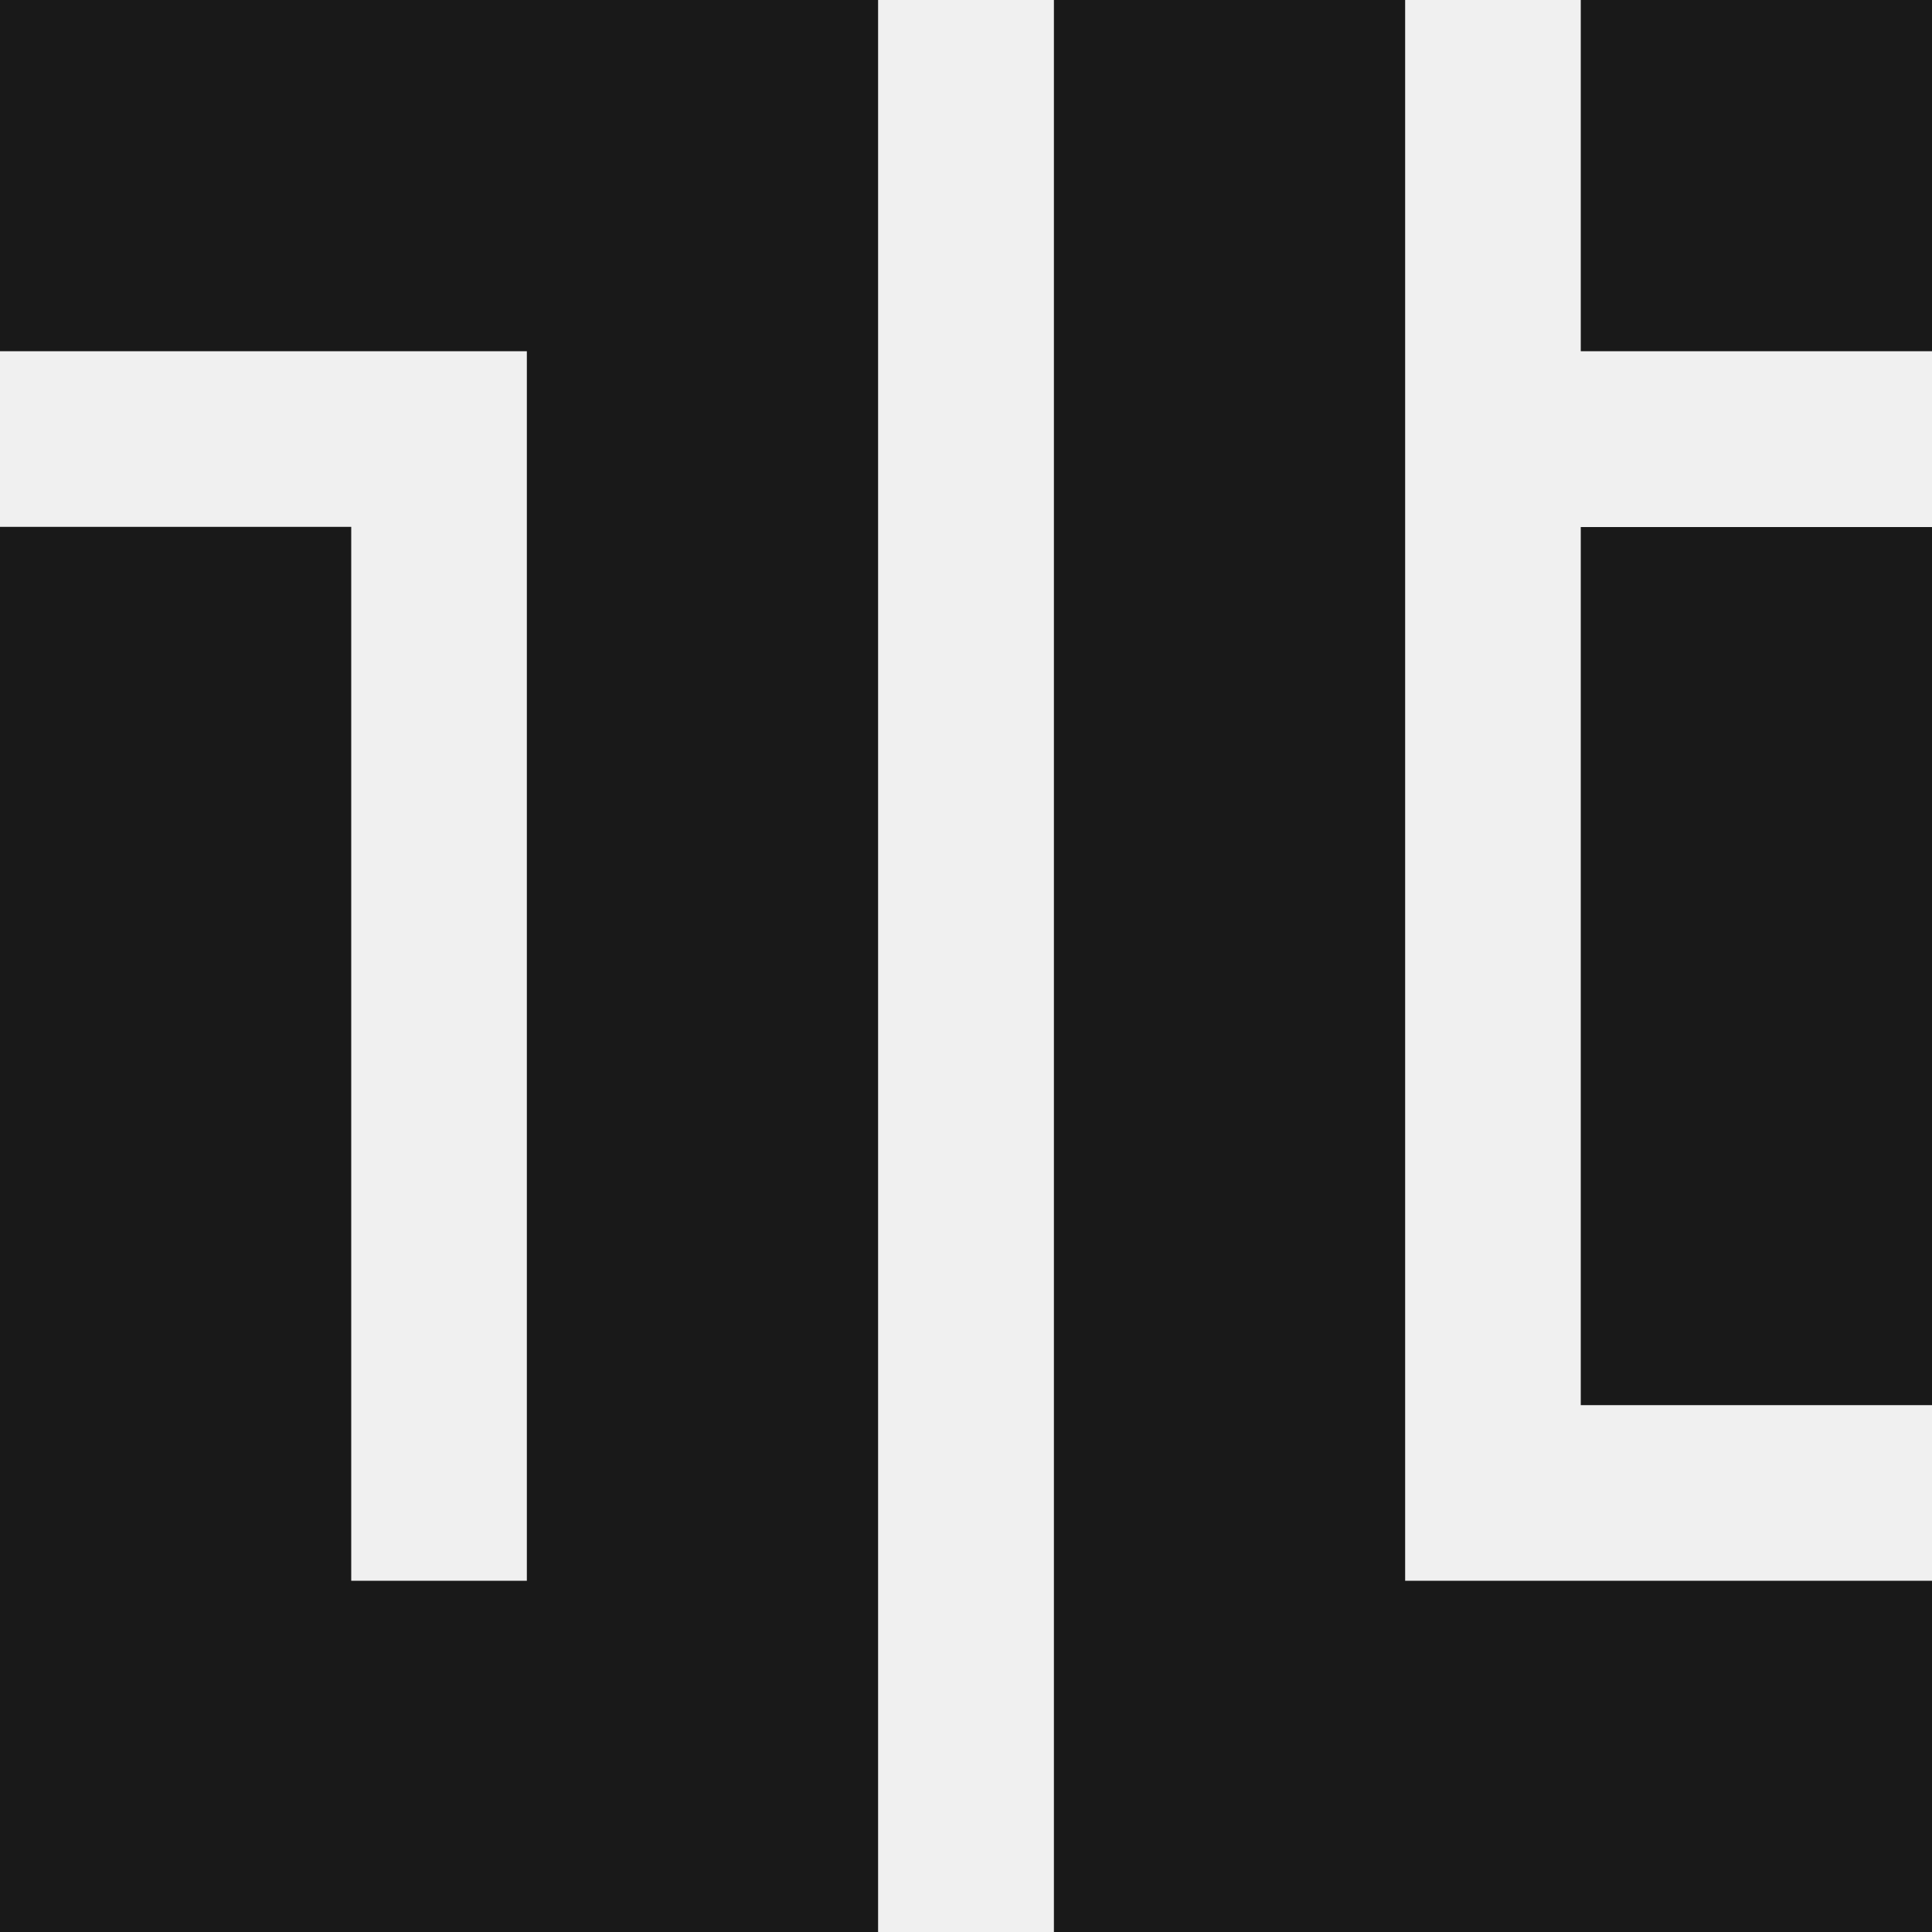
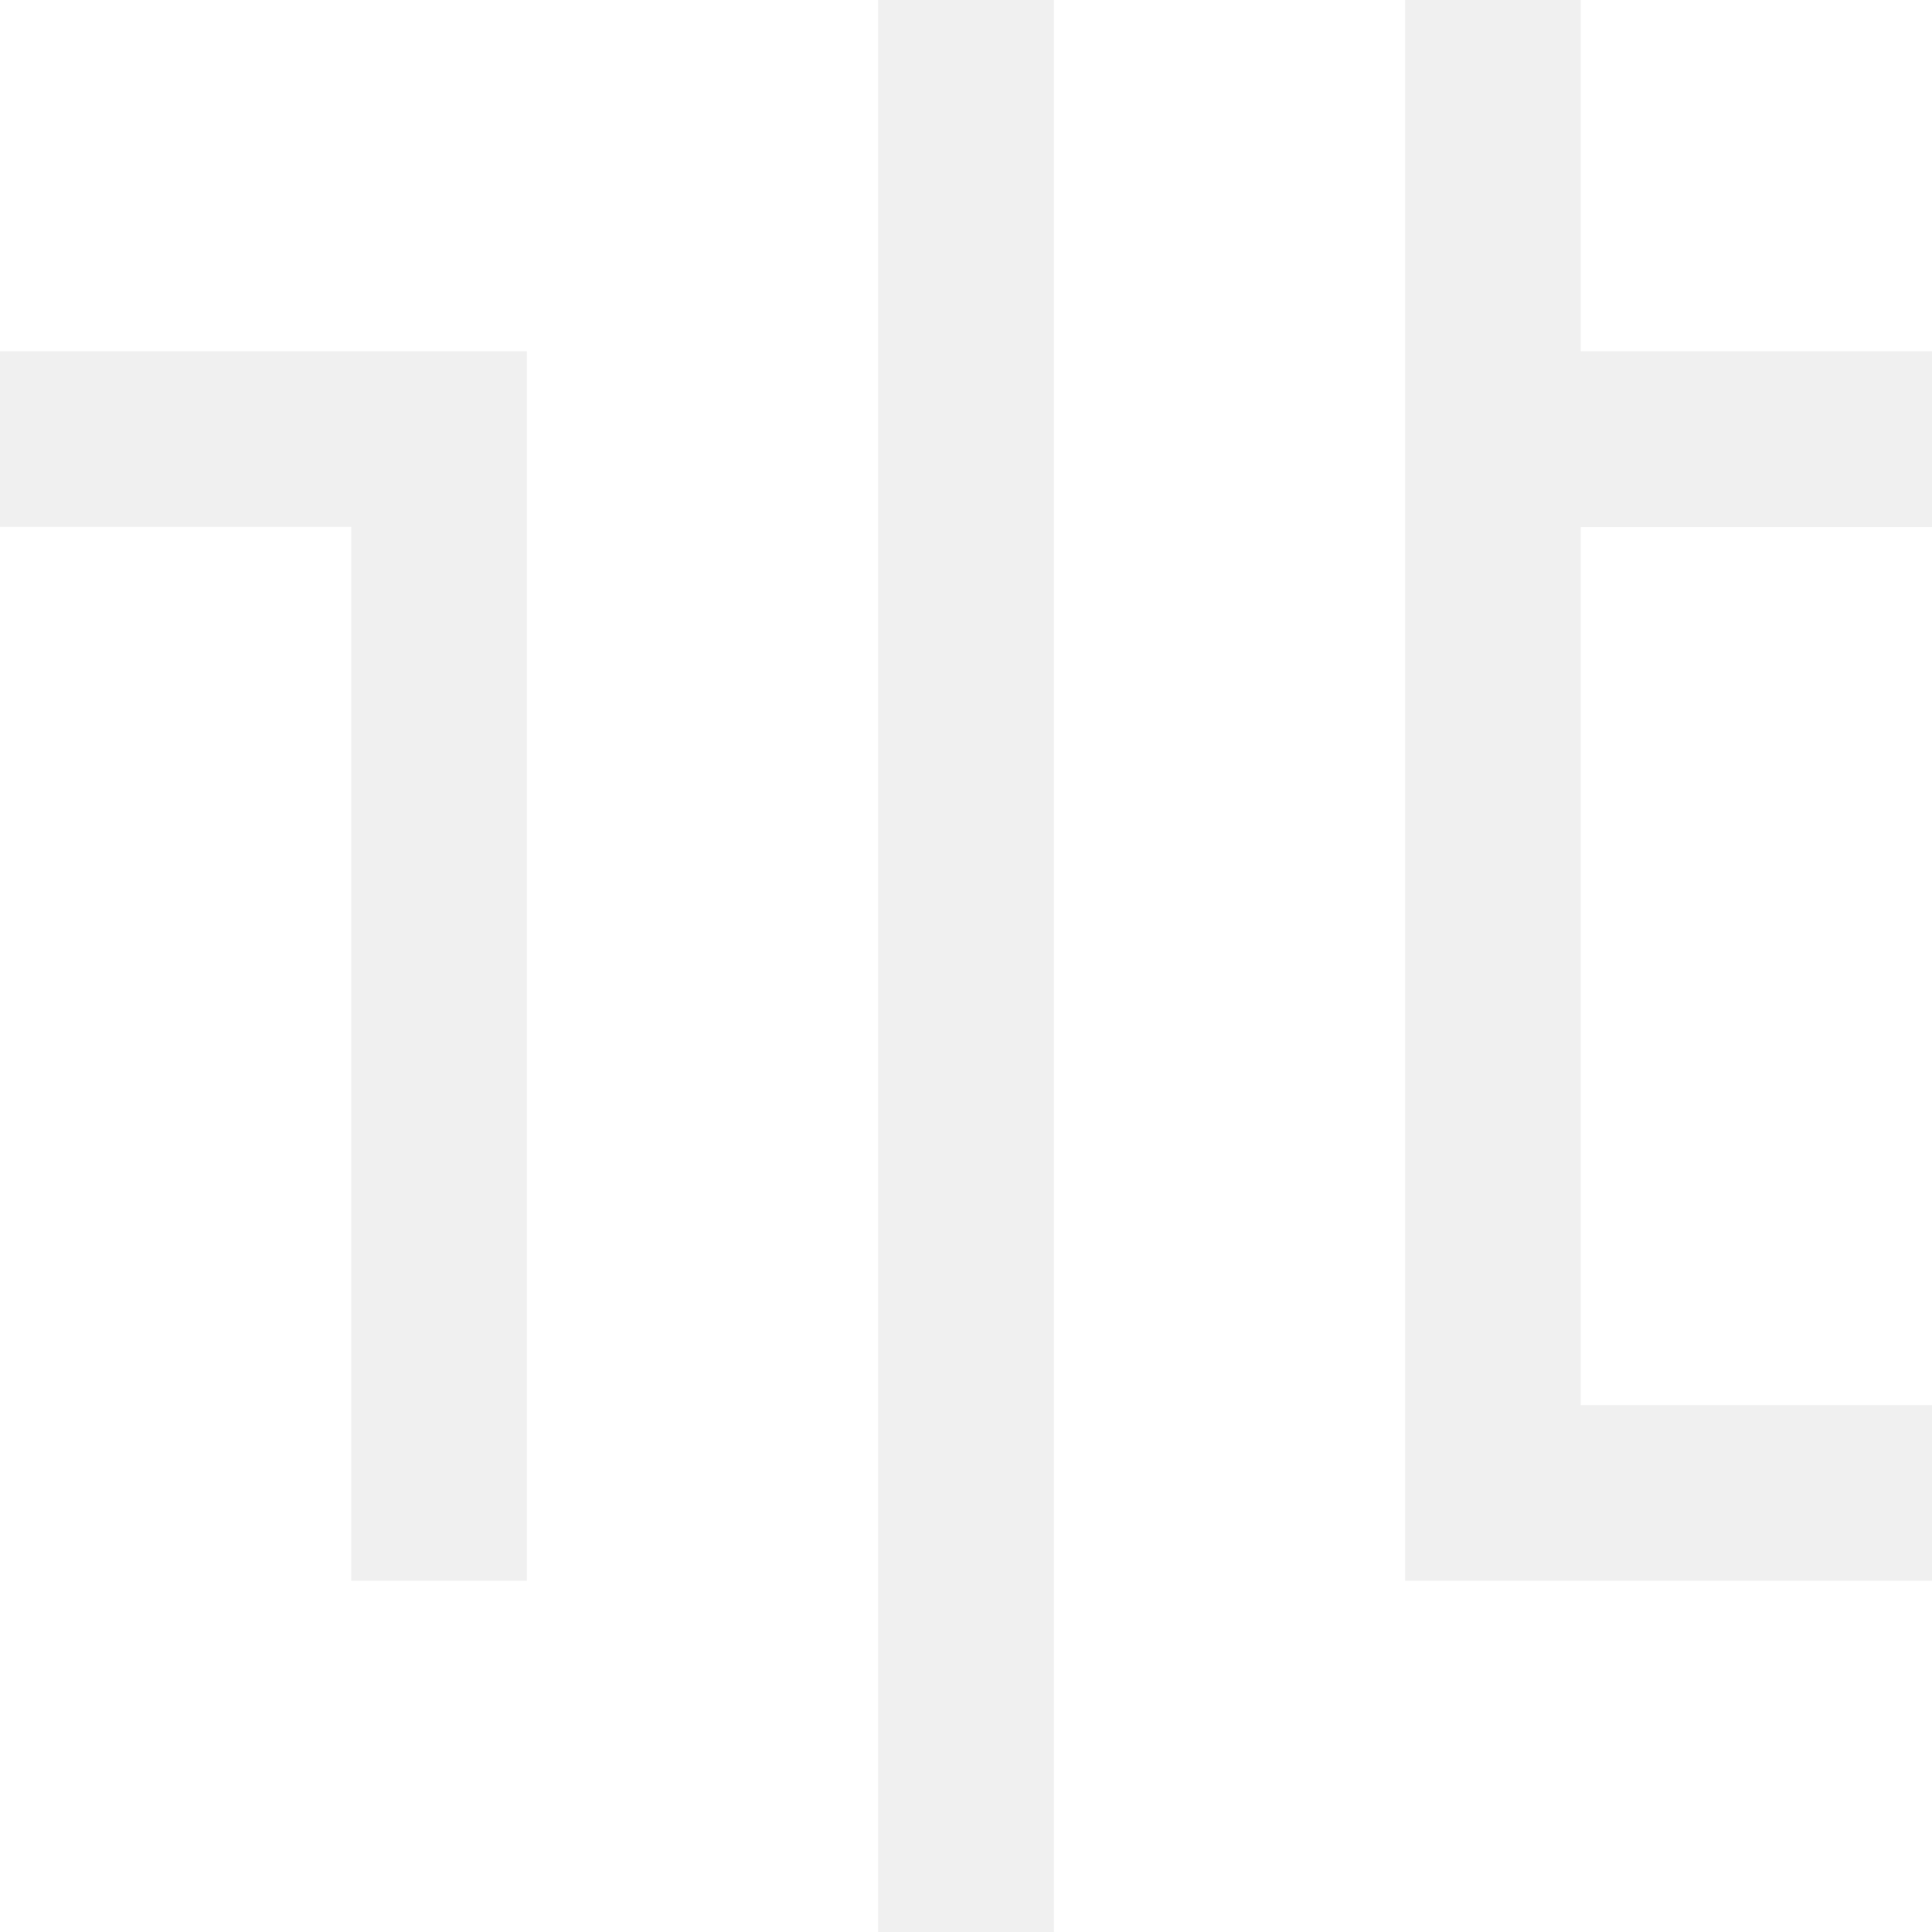
<svg xmlns="http://www.w3.org/2000/svg" viewBox="0 0 100 100">
  <defs>
-     <style>.cls-1{fill:#191919;}</style>
+     <style>
+       .cls-1 {
+         fill: #ffffff; /* Changed to white */
+       }
+     </style>
  </defs>
  <g id="Layer_2" data-name="Layer 2">
    <g id="Layer_1-2" data-name="Layer 1">
      <rect class="cls-1" x="81.82" width="18.18" height="18.18" transform="translate(181.82 18.18) rotate(180)" />
      <rect class="cls-1" x="81.82" y="27.27" width="18.18" height="45.45" transform="translate(181.82 100) rotate(180)" />
      <polygon class="cls-1" points="72.73 0 72.73 81.82 100 81.82 100 100 72.73 100 54.55 100 54.55 0 72.73 0" />
      <polygon class="cls-1" points="27.27 0 0 0 0 18.18 27.27 18.18 27.27 81.82 18.18 81.82 18.18 27.27 0 27.27 0 81.82 0 100 27.27 100 45.45 100 45.45 0 27.27 0" />
    </g>
  </g>
</svg>
